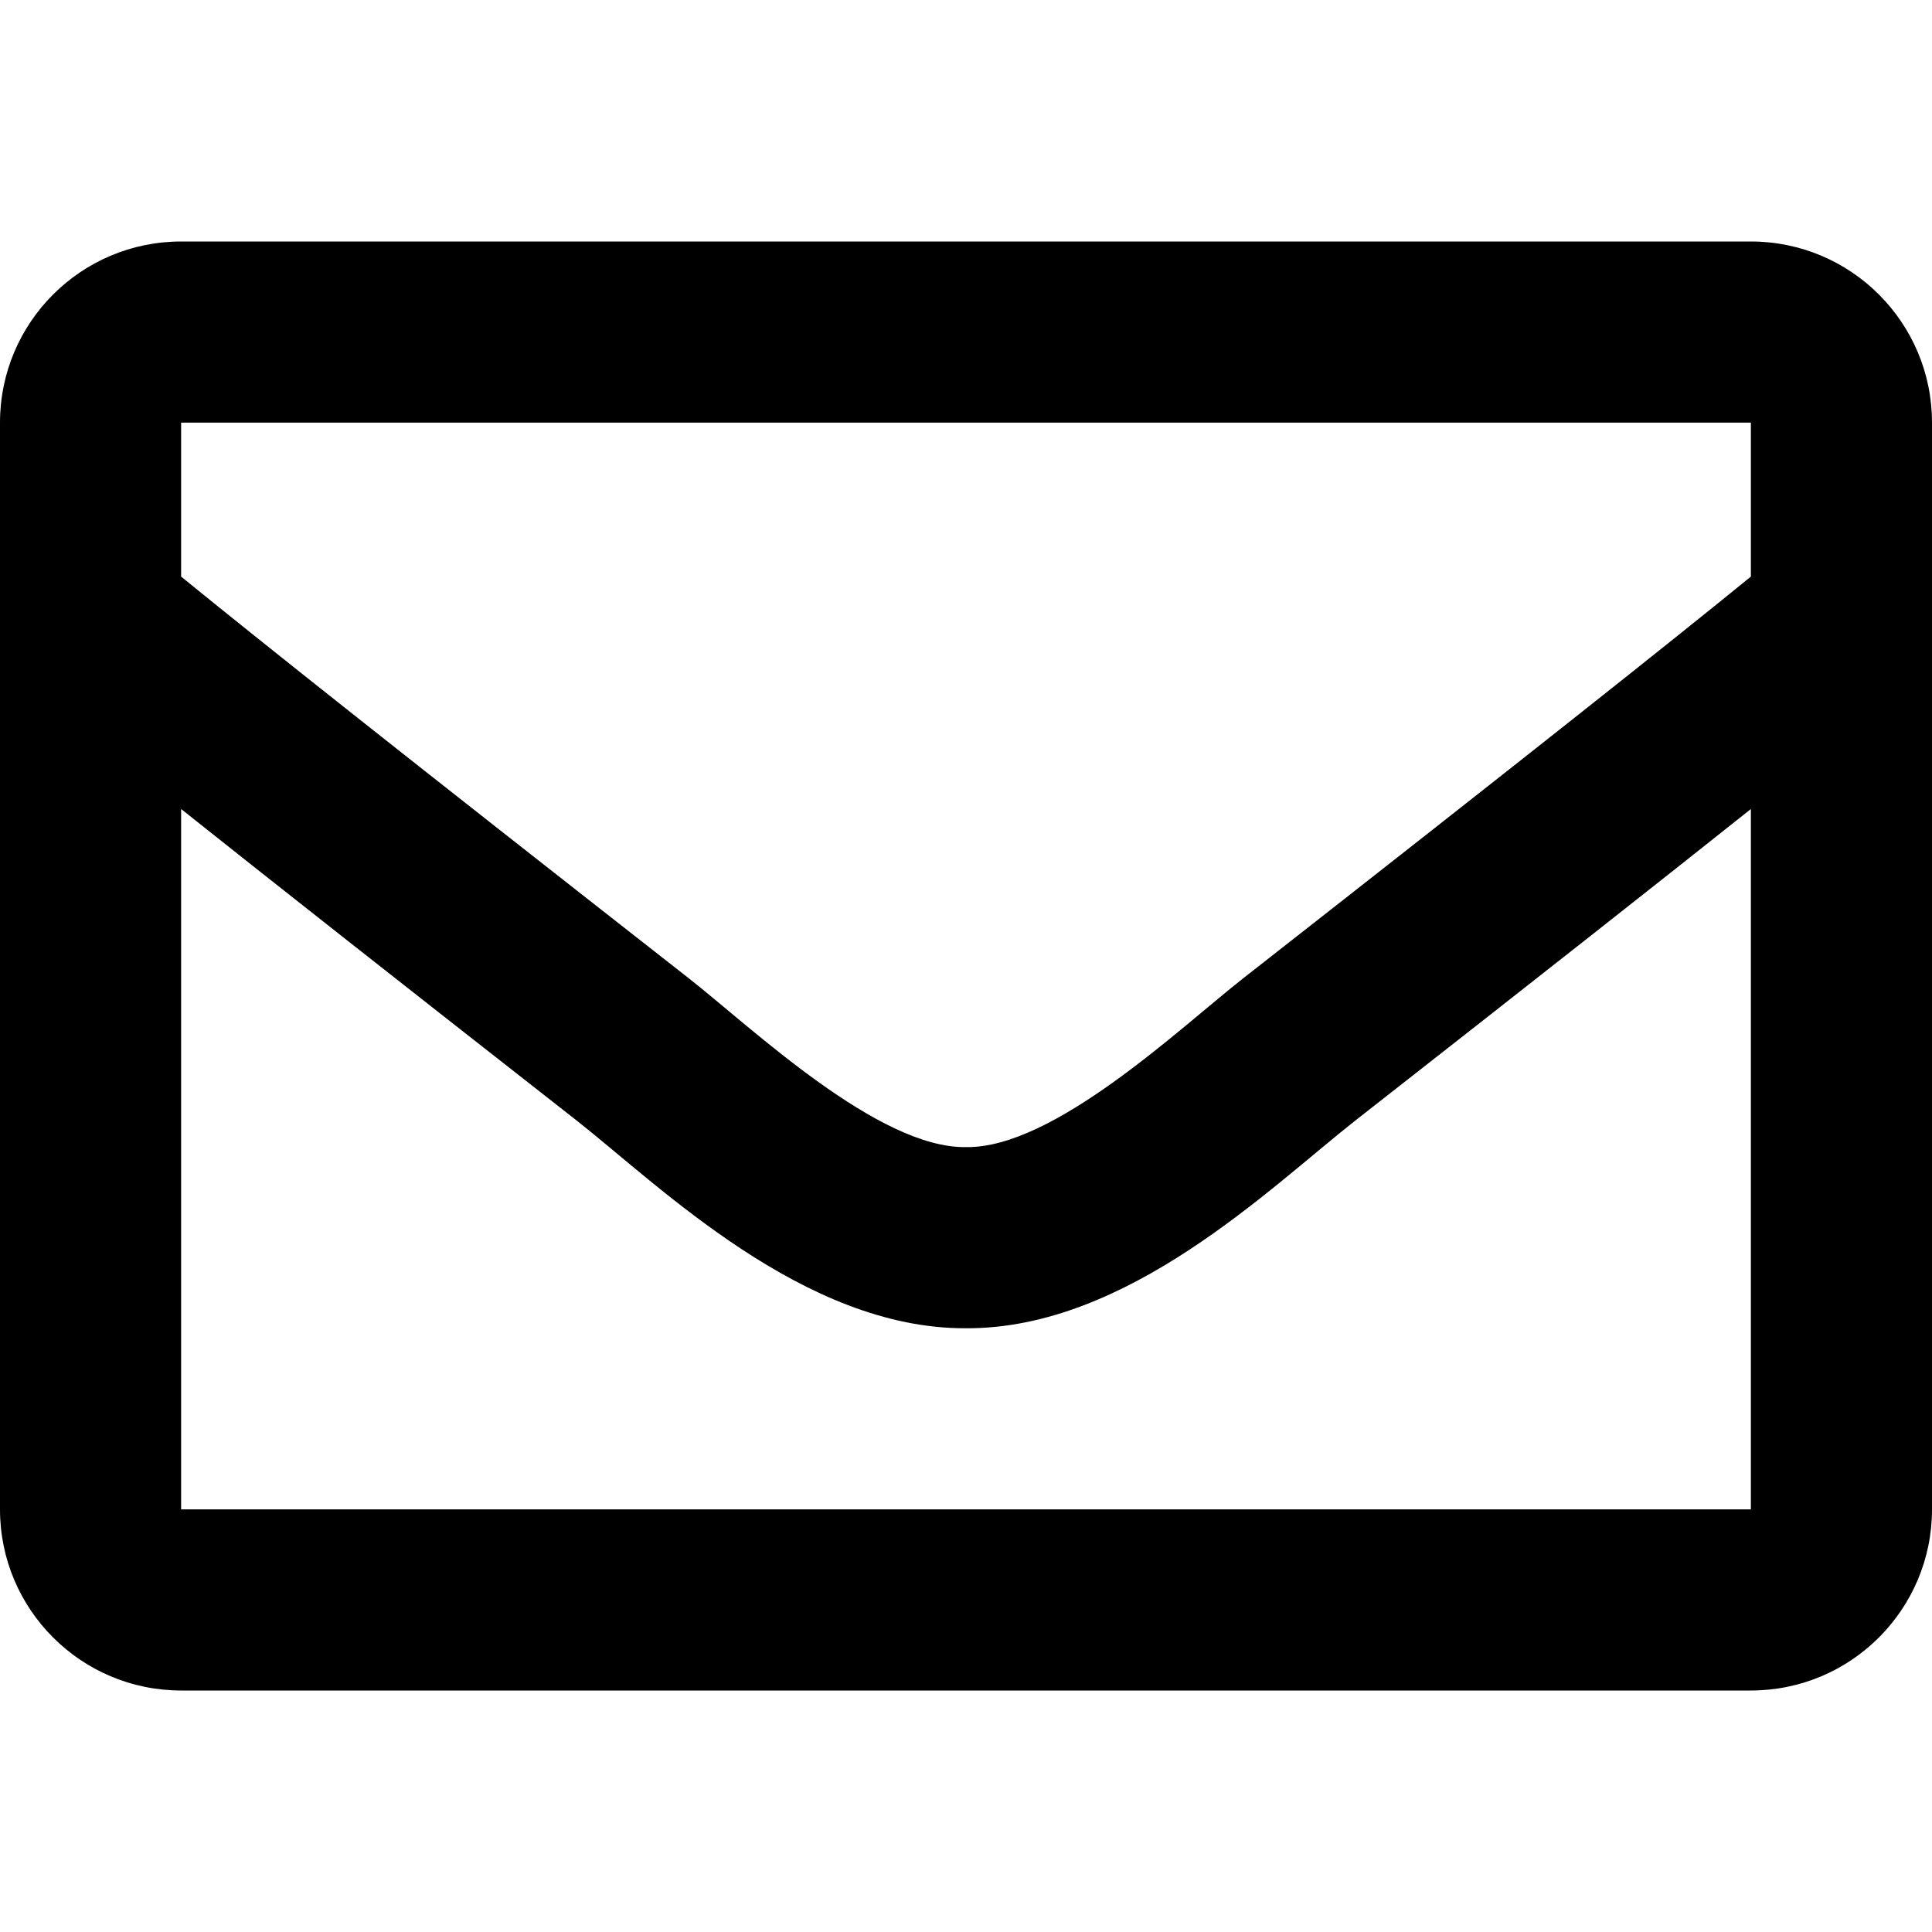
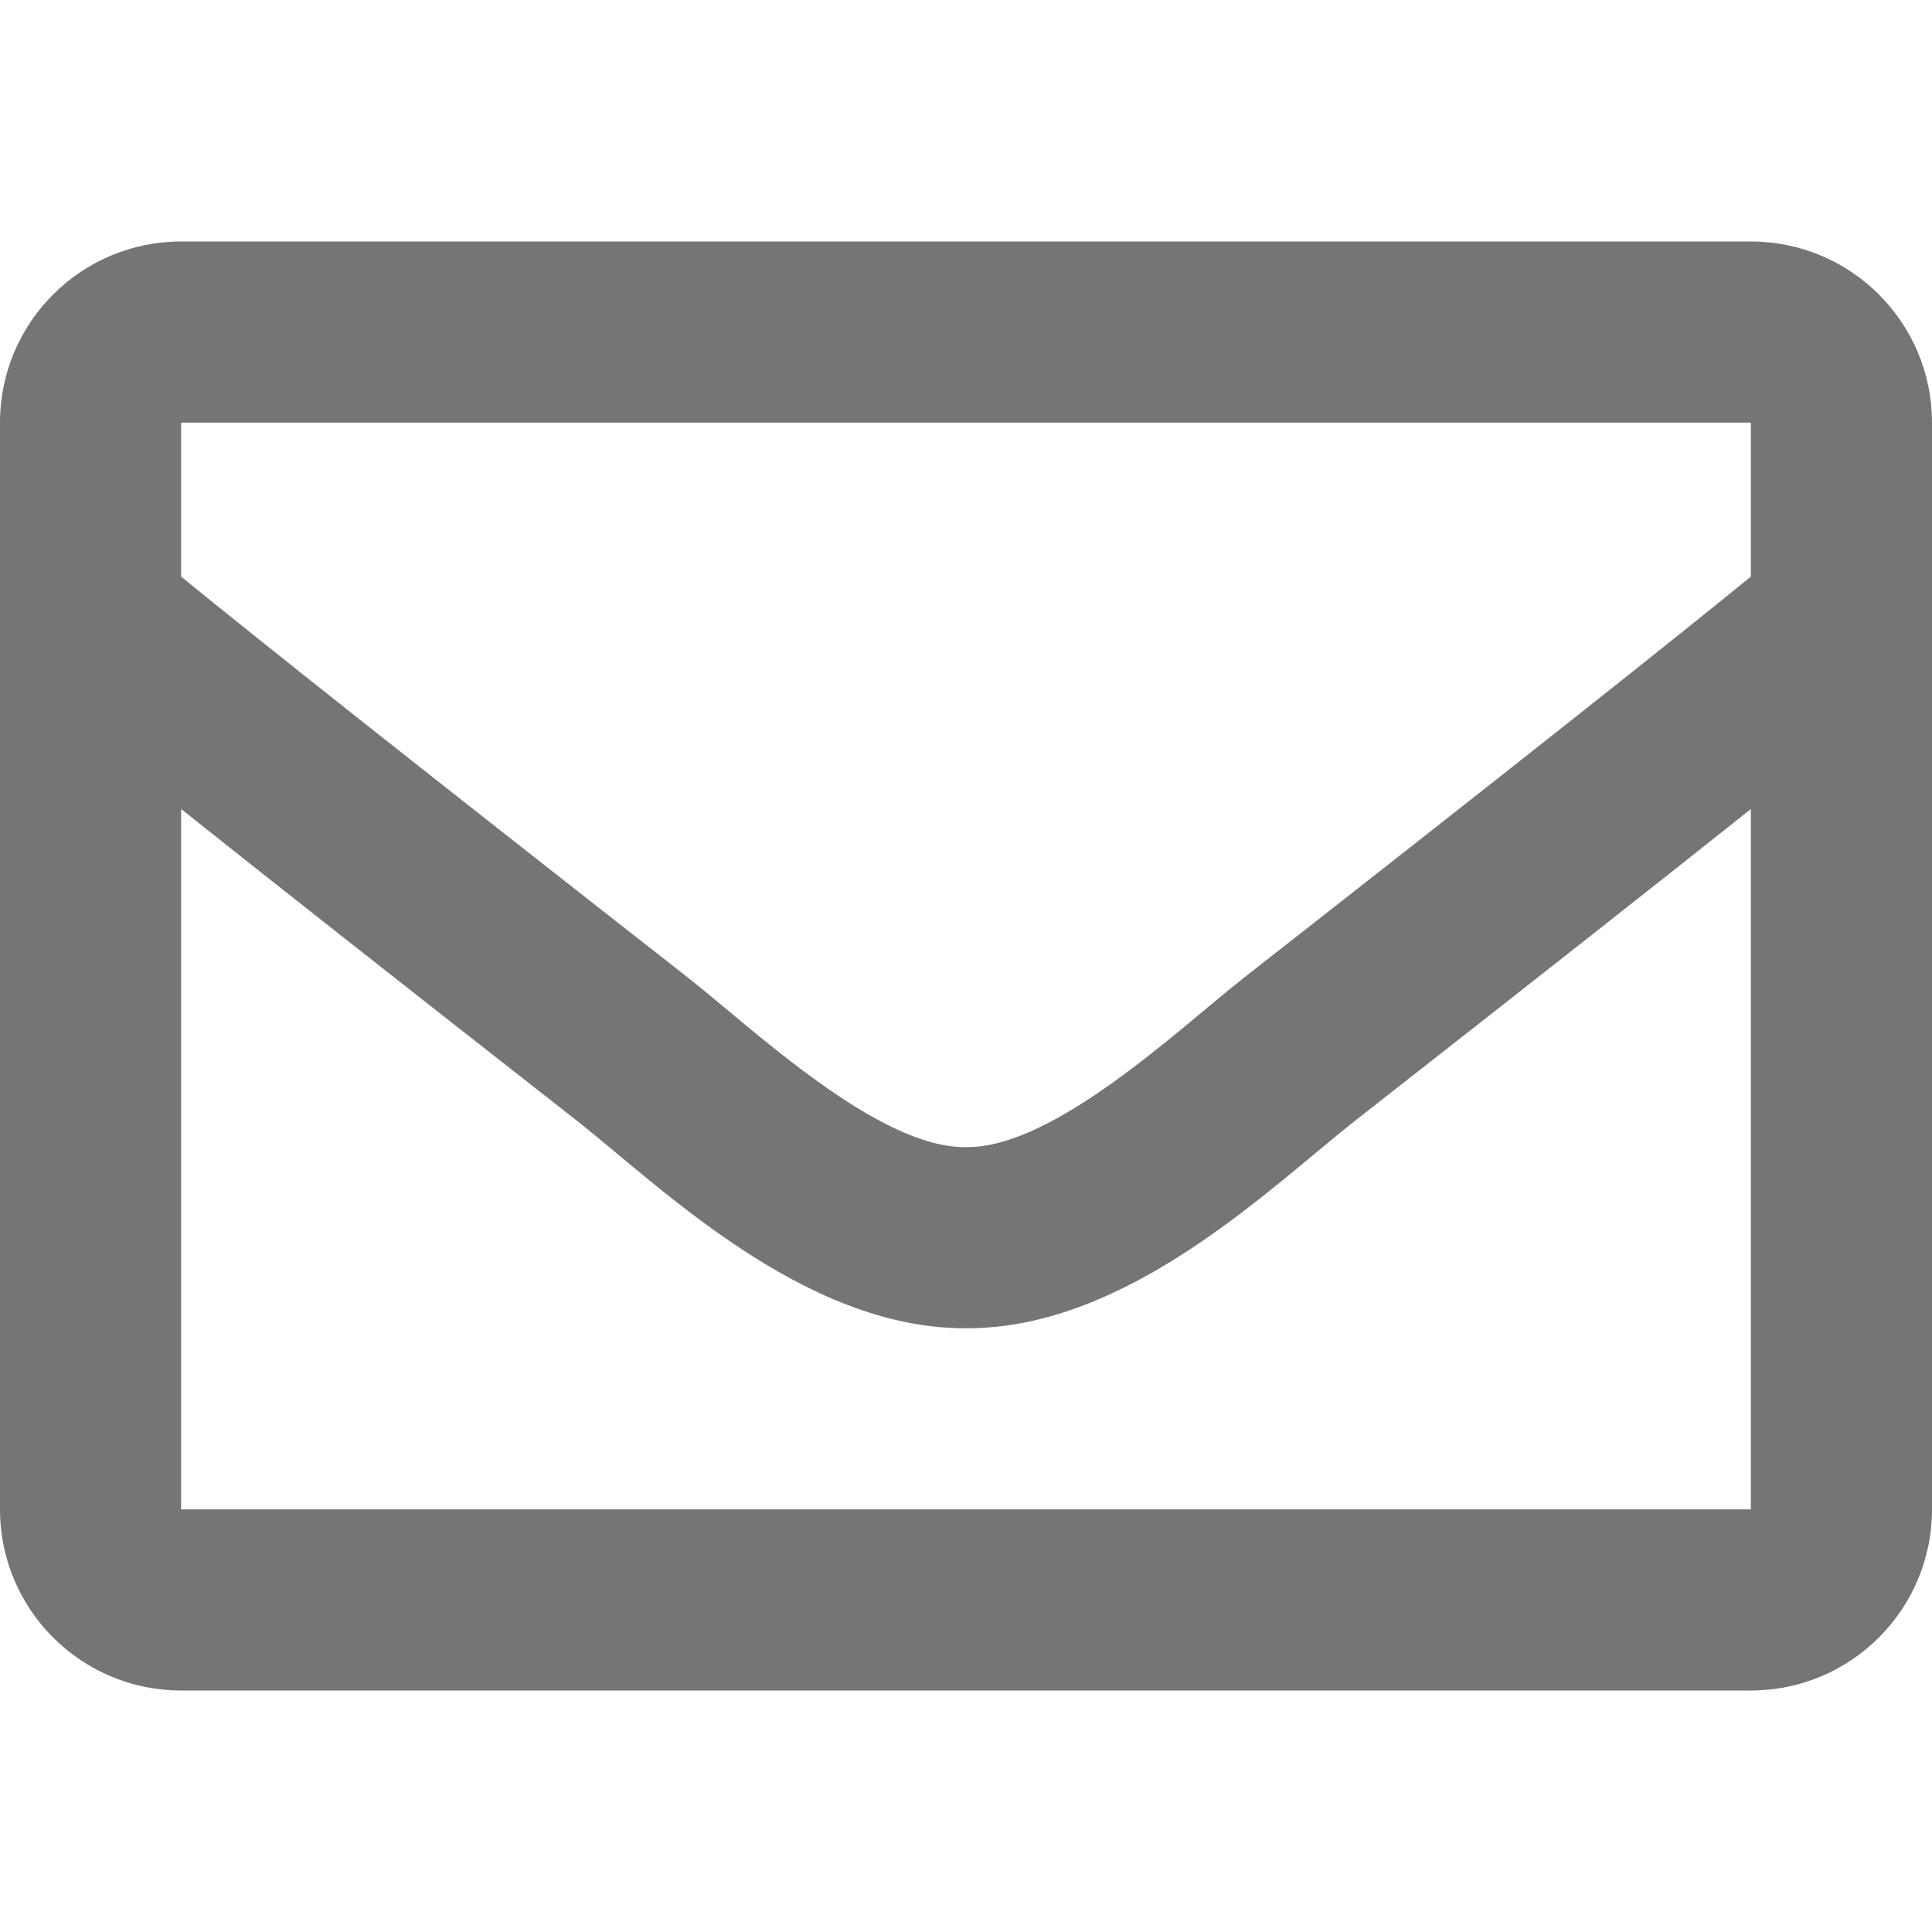
<svg xmlns="http://www.w3.org/2000/svg" aria-hidden="true" data-prefix="far" data-icon="envelope" class="svg-inline--fa fa-envelope fa-w-16" role="img" viewBox="0 0 512 512">
-   <path fill="currentColor" d="M464 64H48C21.49 64 0 85.49 0 112v288c0 26.51 21.49 48 48 48h416c26.51 0 48-21.49 48-48V112c0-26.51-21.49-48-48-48zm0 48v40.805c-22.422 18.259-58.168 46.651-134.587 106.49-16.841 13.247-50.201 45.072-73.413 44.701-23.208.375-56.579-31.459-73.413-44.701C106.18 199.465 70.425 171.067 48 152.805V112h416zM48 400V214.398c22.914 18.251 55.409 43.862 104.938 82.646 21.857 17.205 60.134 55.186 103.062 54.955 42.717.231 80.509-37.199 103.053-54.947 49.528-38.783 82.032-64.401 104.947-82.653V400H48z" />
+   <path fill="#757575" d="M464 64H48C21.49 64 0 85.49 0 112v288c0 26.51 21.49 48 48 48h416c26.51 0 48-21.49 48-48V112c0-26.51-21.49-48-48-48zm0 48v40.805c-22.422 18.259-58.168 46.651-134.587 106.49-16.841 13.247-50.201 45.072-73.413 44.701-23.208.375-56.579-31.459-73.413-44.701C106.18 199.465 70.425 171.067 48 152.805V112h416zM48 400V214.398c22.914 18.251 55.409 43.862 104.938 82.646 21.857 17.205 60.134 55.186 103.062 54.955 42.717.231 80.509-37.199 103.053-54.947 49.528-38.783 82.032-64.401 104.947-82.653V400H48z" />
</svg>
